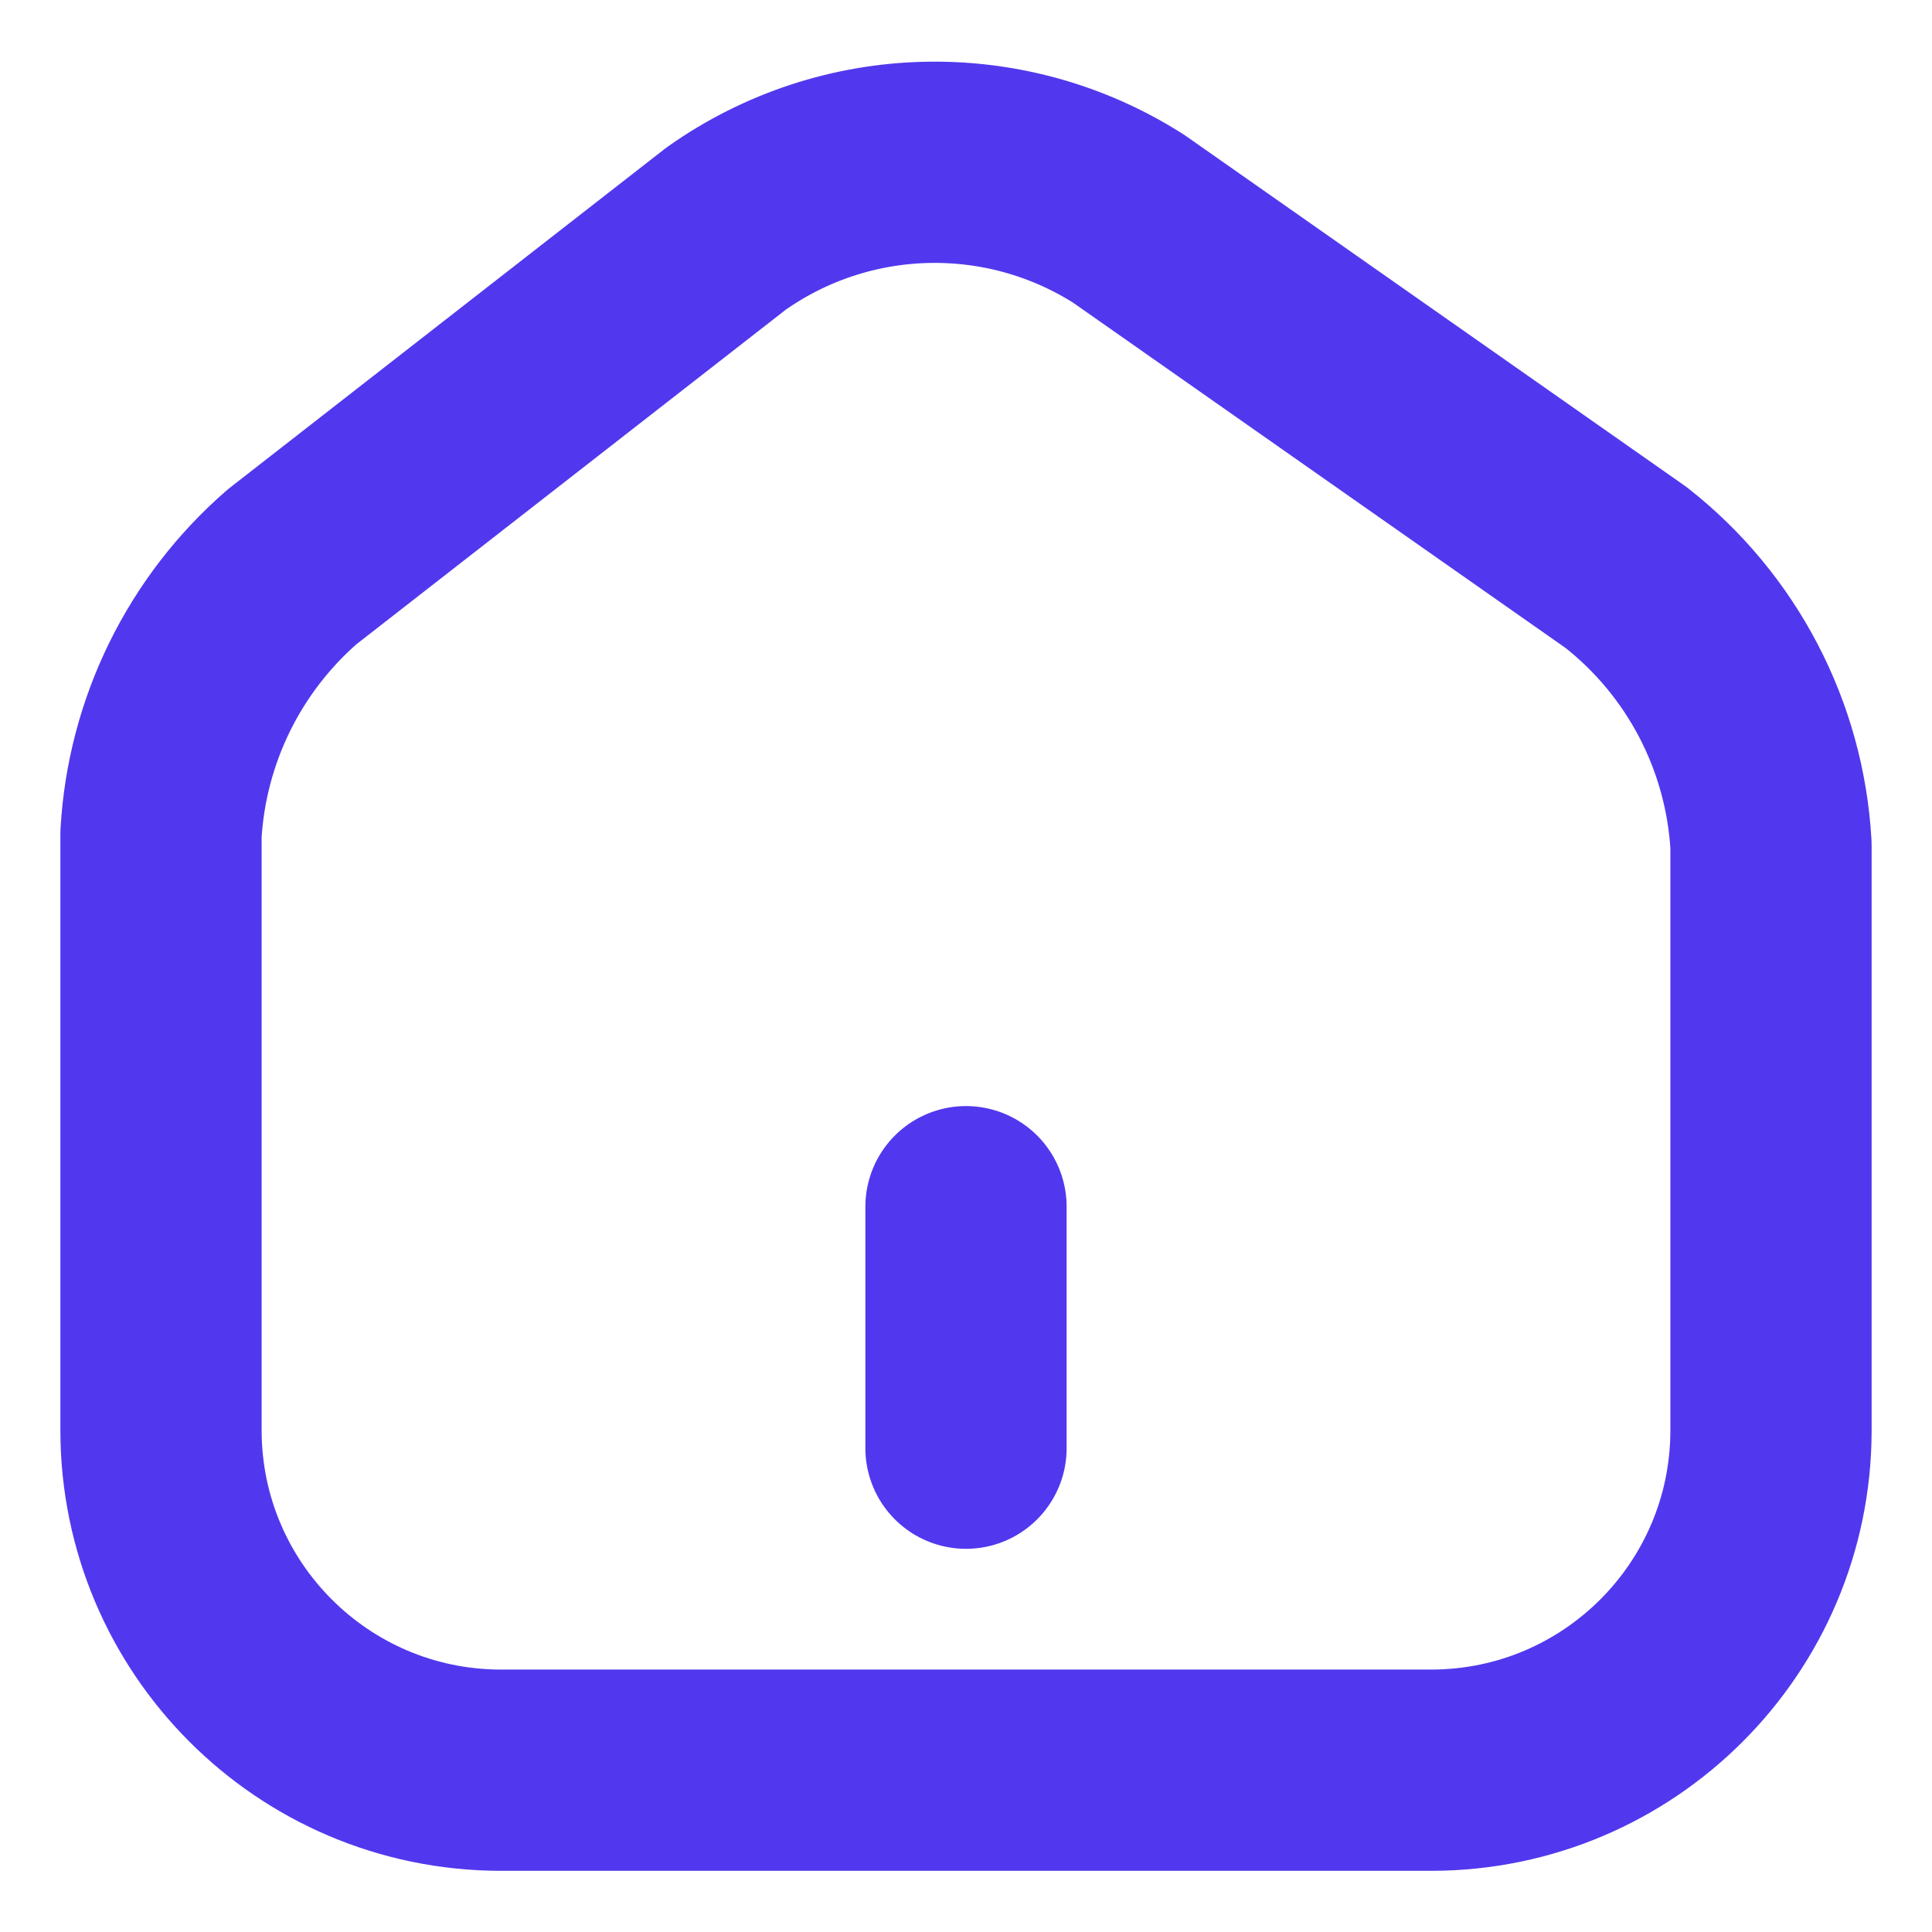
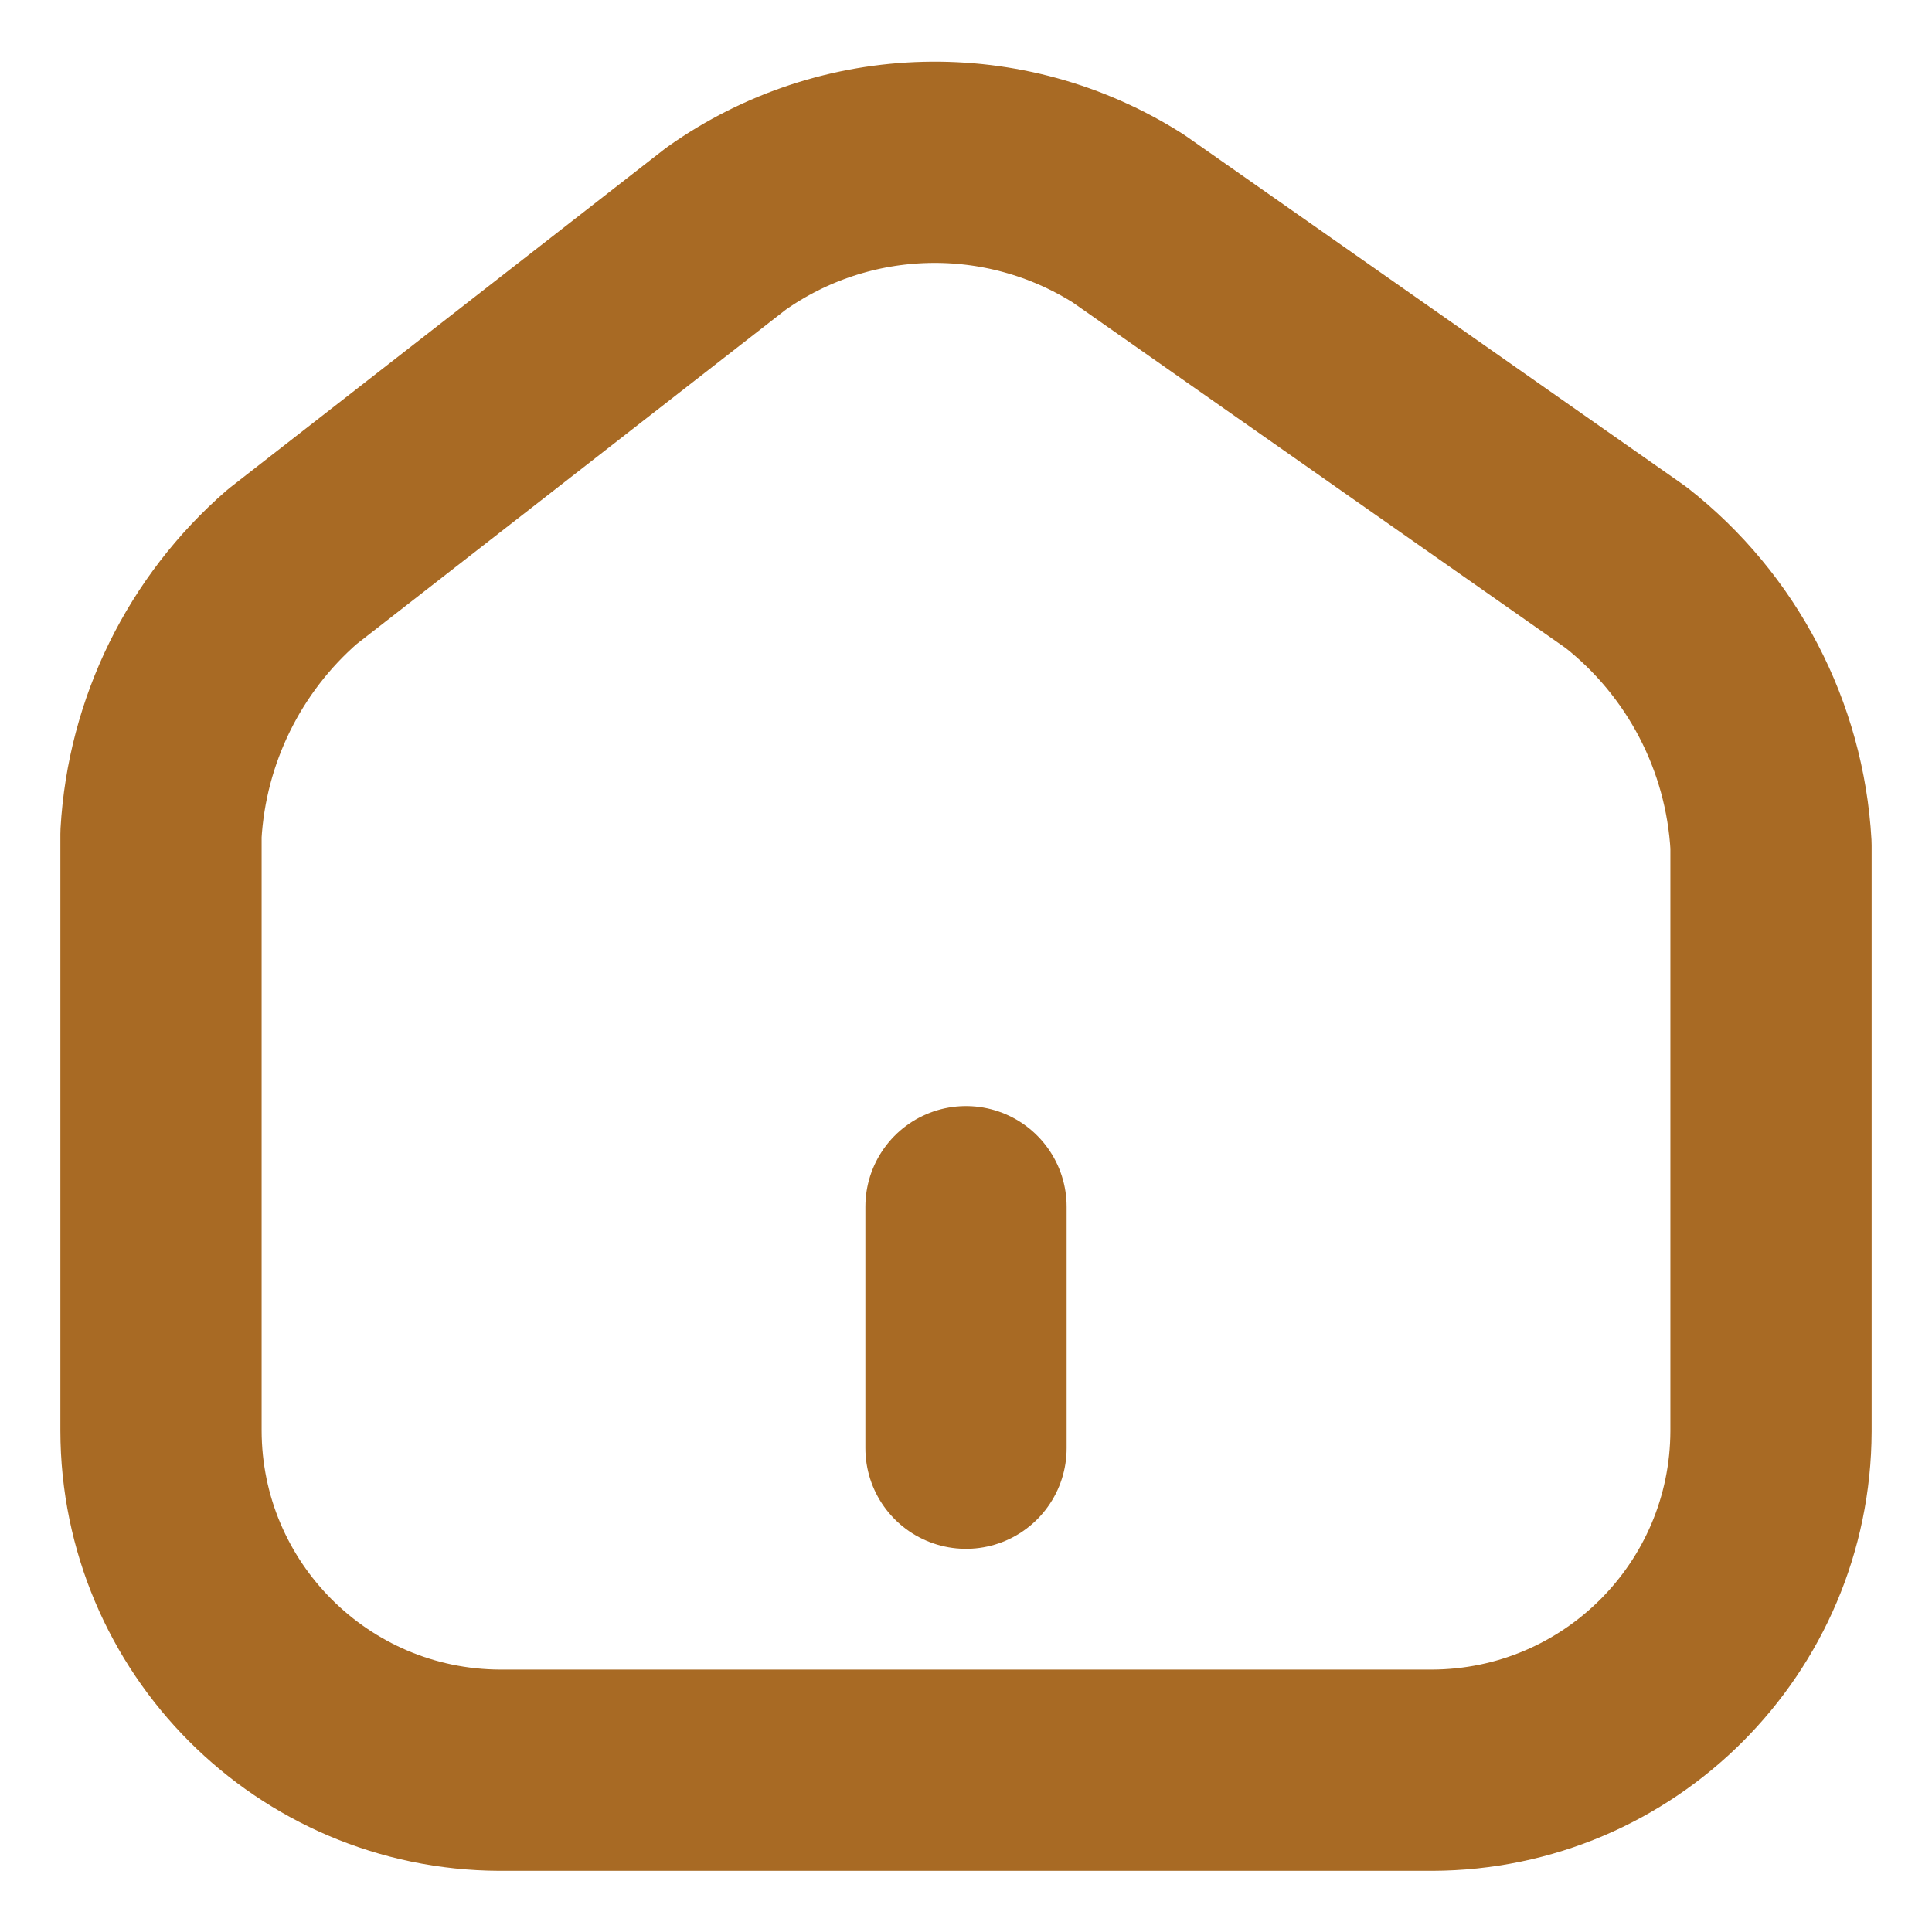
<svg xmlns="http://www.w3.org/2000/svg" id="home-2_linear" data-name="home-2/linear" width="24" height="24" viewBox="0 0 24 24">
  <g id="vuesax_linear_home-2" data-name="vuesax/linear/home-2">
    <g id="home-2">
-       <path id="Vector" d="M7.02.823l-5.39,4.2A4.759,4.759,0,0,0,0,8.343v7.41a4.225,4.225,0,0,0,4.21,4.22H15.79A4.223,4.223,0,0,0,20,15.763V8.483a4.723,4.723,0,0,0-1.8-3.45L12.02.7A4.487,4.487,0,0,0,7.02.823Z" transform="translate(2 2.017)" fill="none" stroke="#5138ee" stroke-linecap="round" stroke-linejoin="round" stroke-width="2.5" />
-       <path id="Vector-2" data-name="Vector" d="M0,3V0" transform="translate(12 14.99)" fill="none" stroke="#5138ee" stroke-linecap="round" stroke-linejoin="round" stroke-width="2.5" />
+       <path id="Vector" d="M7.02.823l-5.39,4.2A4.759,4.759,0,0,0,0,8.343v7.41a4.225,4.225,0,0,0,4.21,4.22H15.79A4.223,4.223,0,0,0,20,15.763V8.483a4.723,4.723,0,0,0-1.8-3.45L12.02.7A4.487,4.487,0,0,0,7.02.823Z" transform="translate(2 2.017)" fill="none" stroke="#a86a24" stroke-linecap="round" stroke-linejoin="round" stroke-width="2.5" />
+       <path id="Vector-2" data-name="Vector" d="M0,3V0" transform="translate(12 14.99)" fill="none" stroke="#a86a24" stroke-linecap="round" stroke-linejoin="round" stroke-width="2.5" />
      <path id="Vector-3" data-name="Vector" d="M0,0H24V24H0Z" fill="none" opacity="0" />
    </g>
  </g>
</svg>
